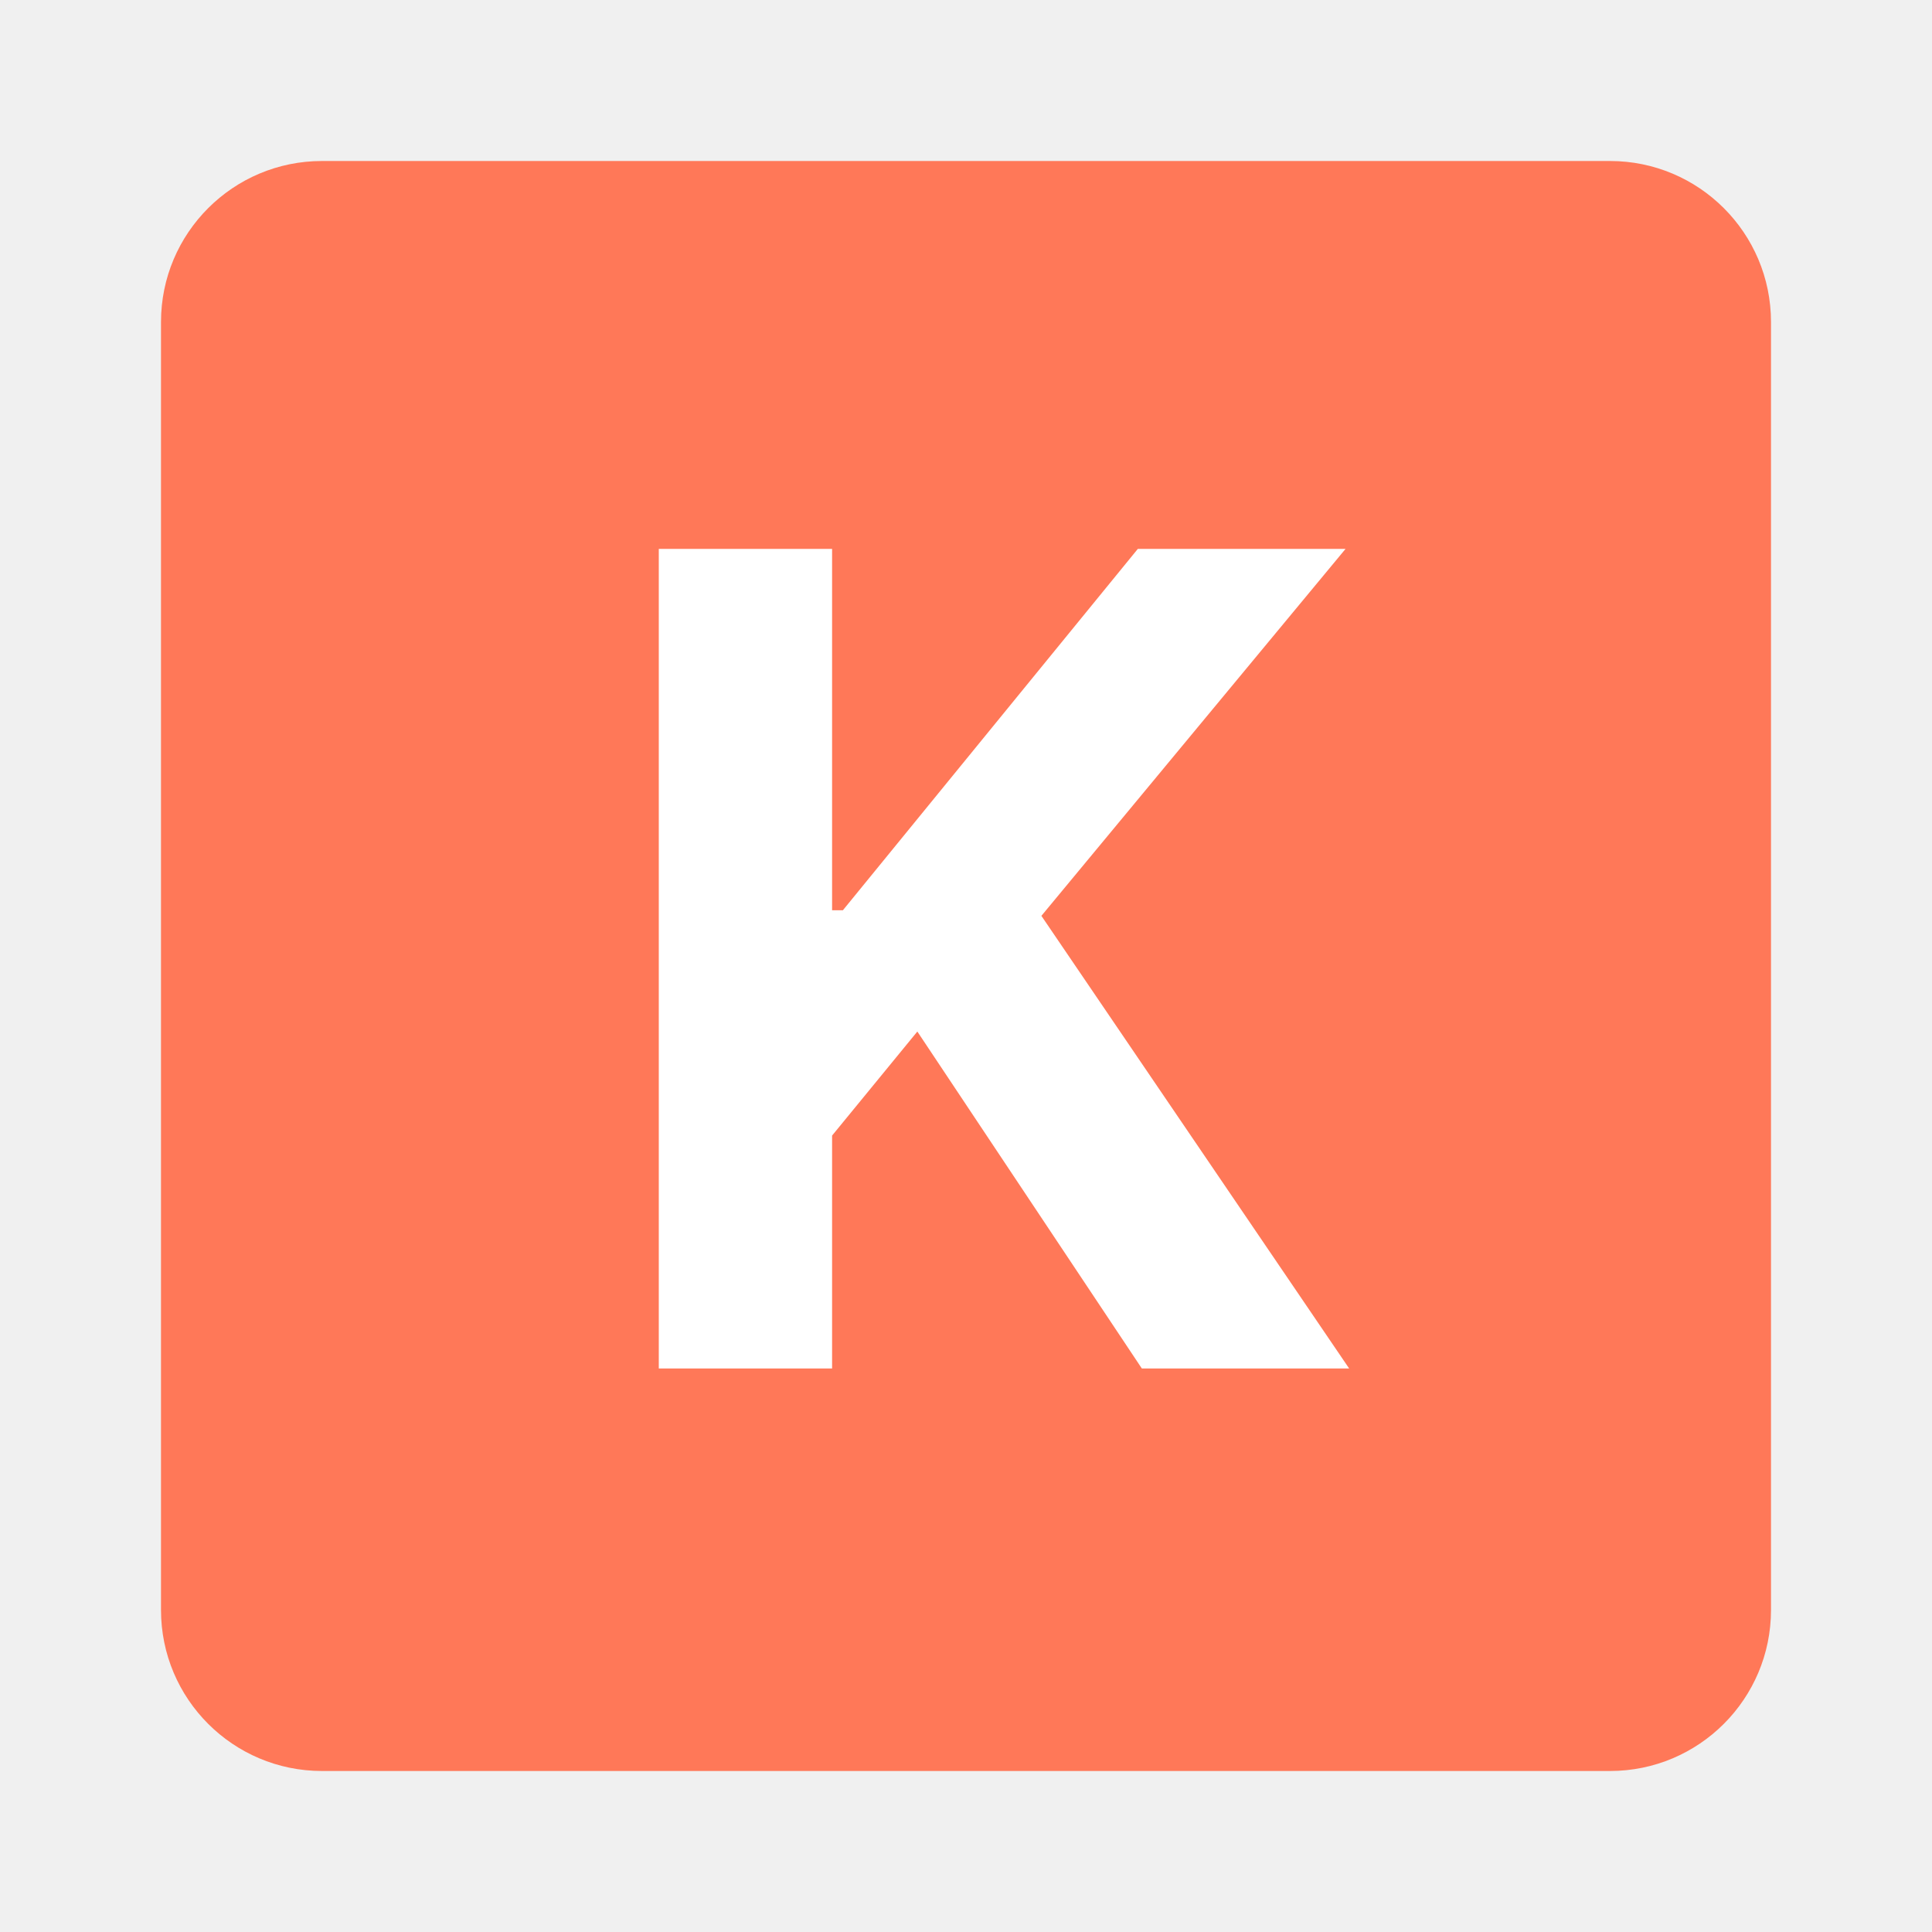
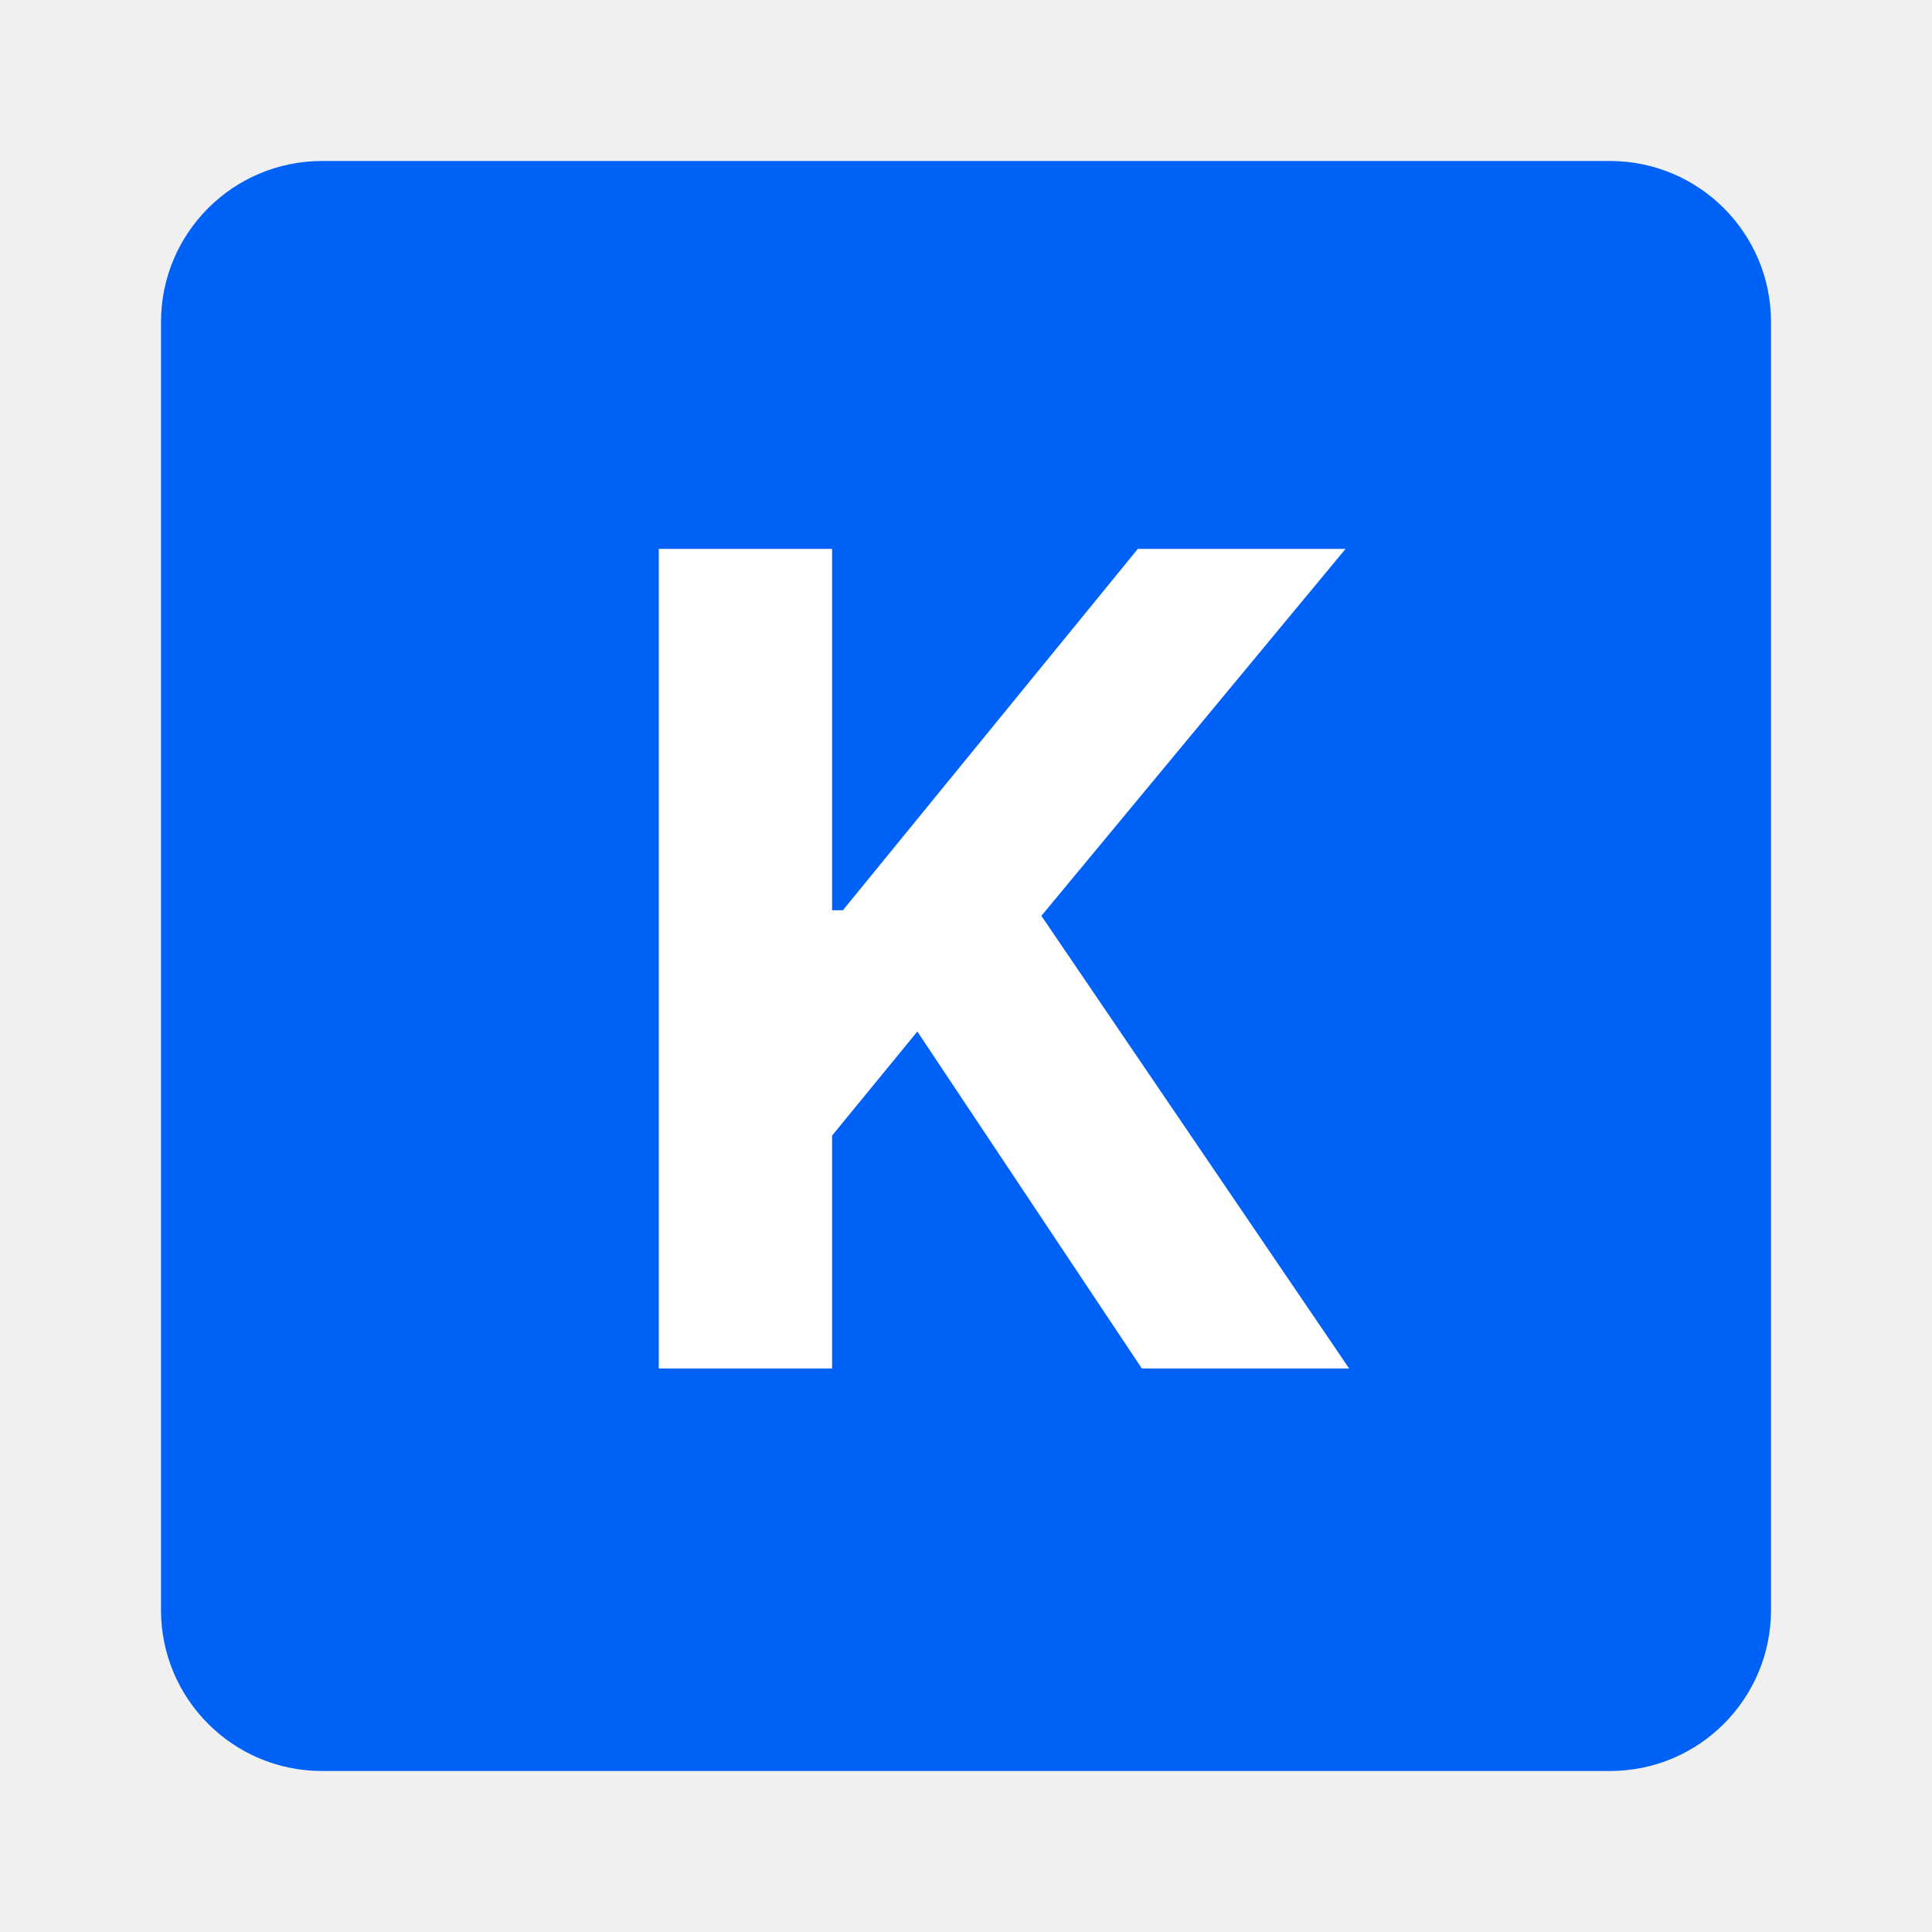
<svg xmlns="http://www.w3.org/2000/svg" width="96" height="96" viewBox="0 0 96 96" fill="none">
-   <rect x="8" y="8" width="80" height="80" rx="8" fill="#FF7858" />
+   <rect x="8" y="8" width="80" height="80" rx="8" fill="#0061F7" />
  <path d="M32.735 68V27.273H41.346V45.23H41.883L56.539 27.273H66.86L51.746 45.508L67.039 68H56.738L45.582 51.256L41.346 56.426V68H32.735Z" fill="white" />
</svg>
